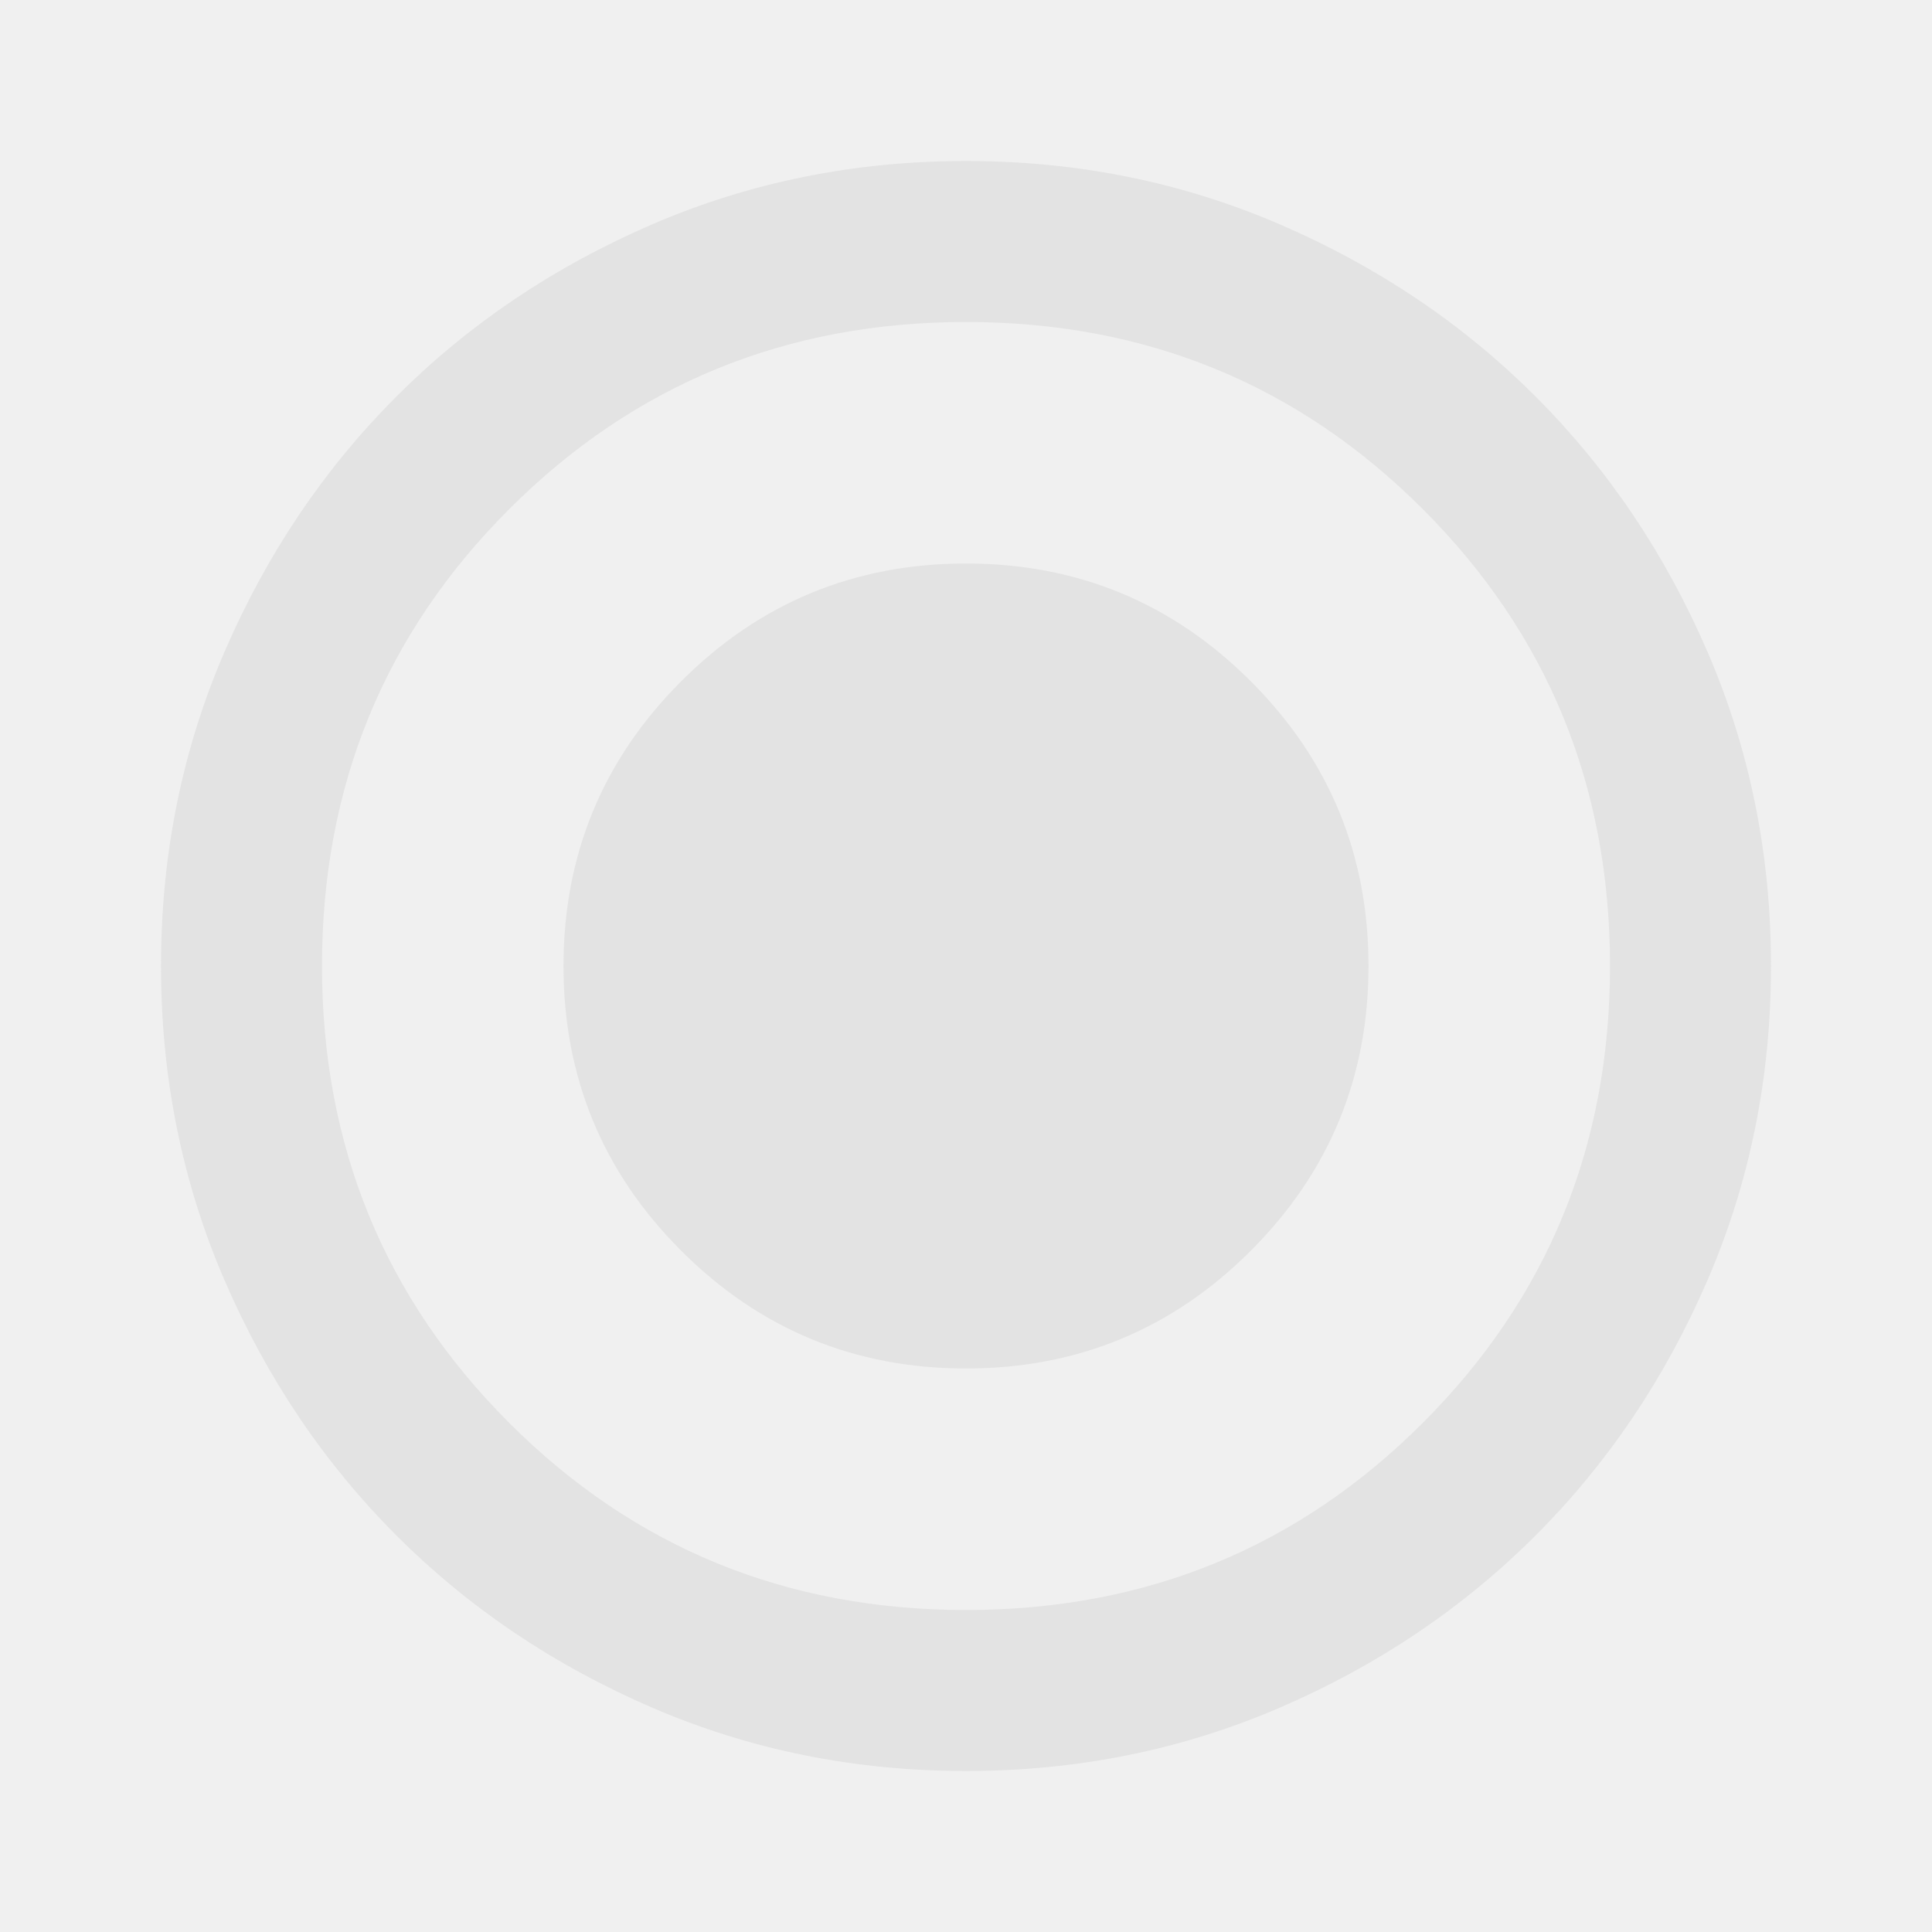
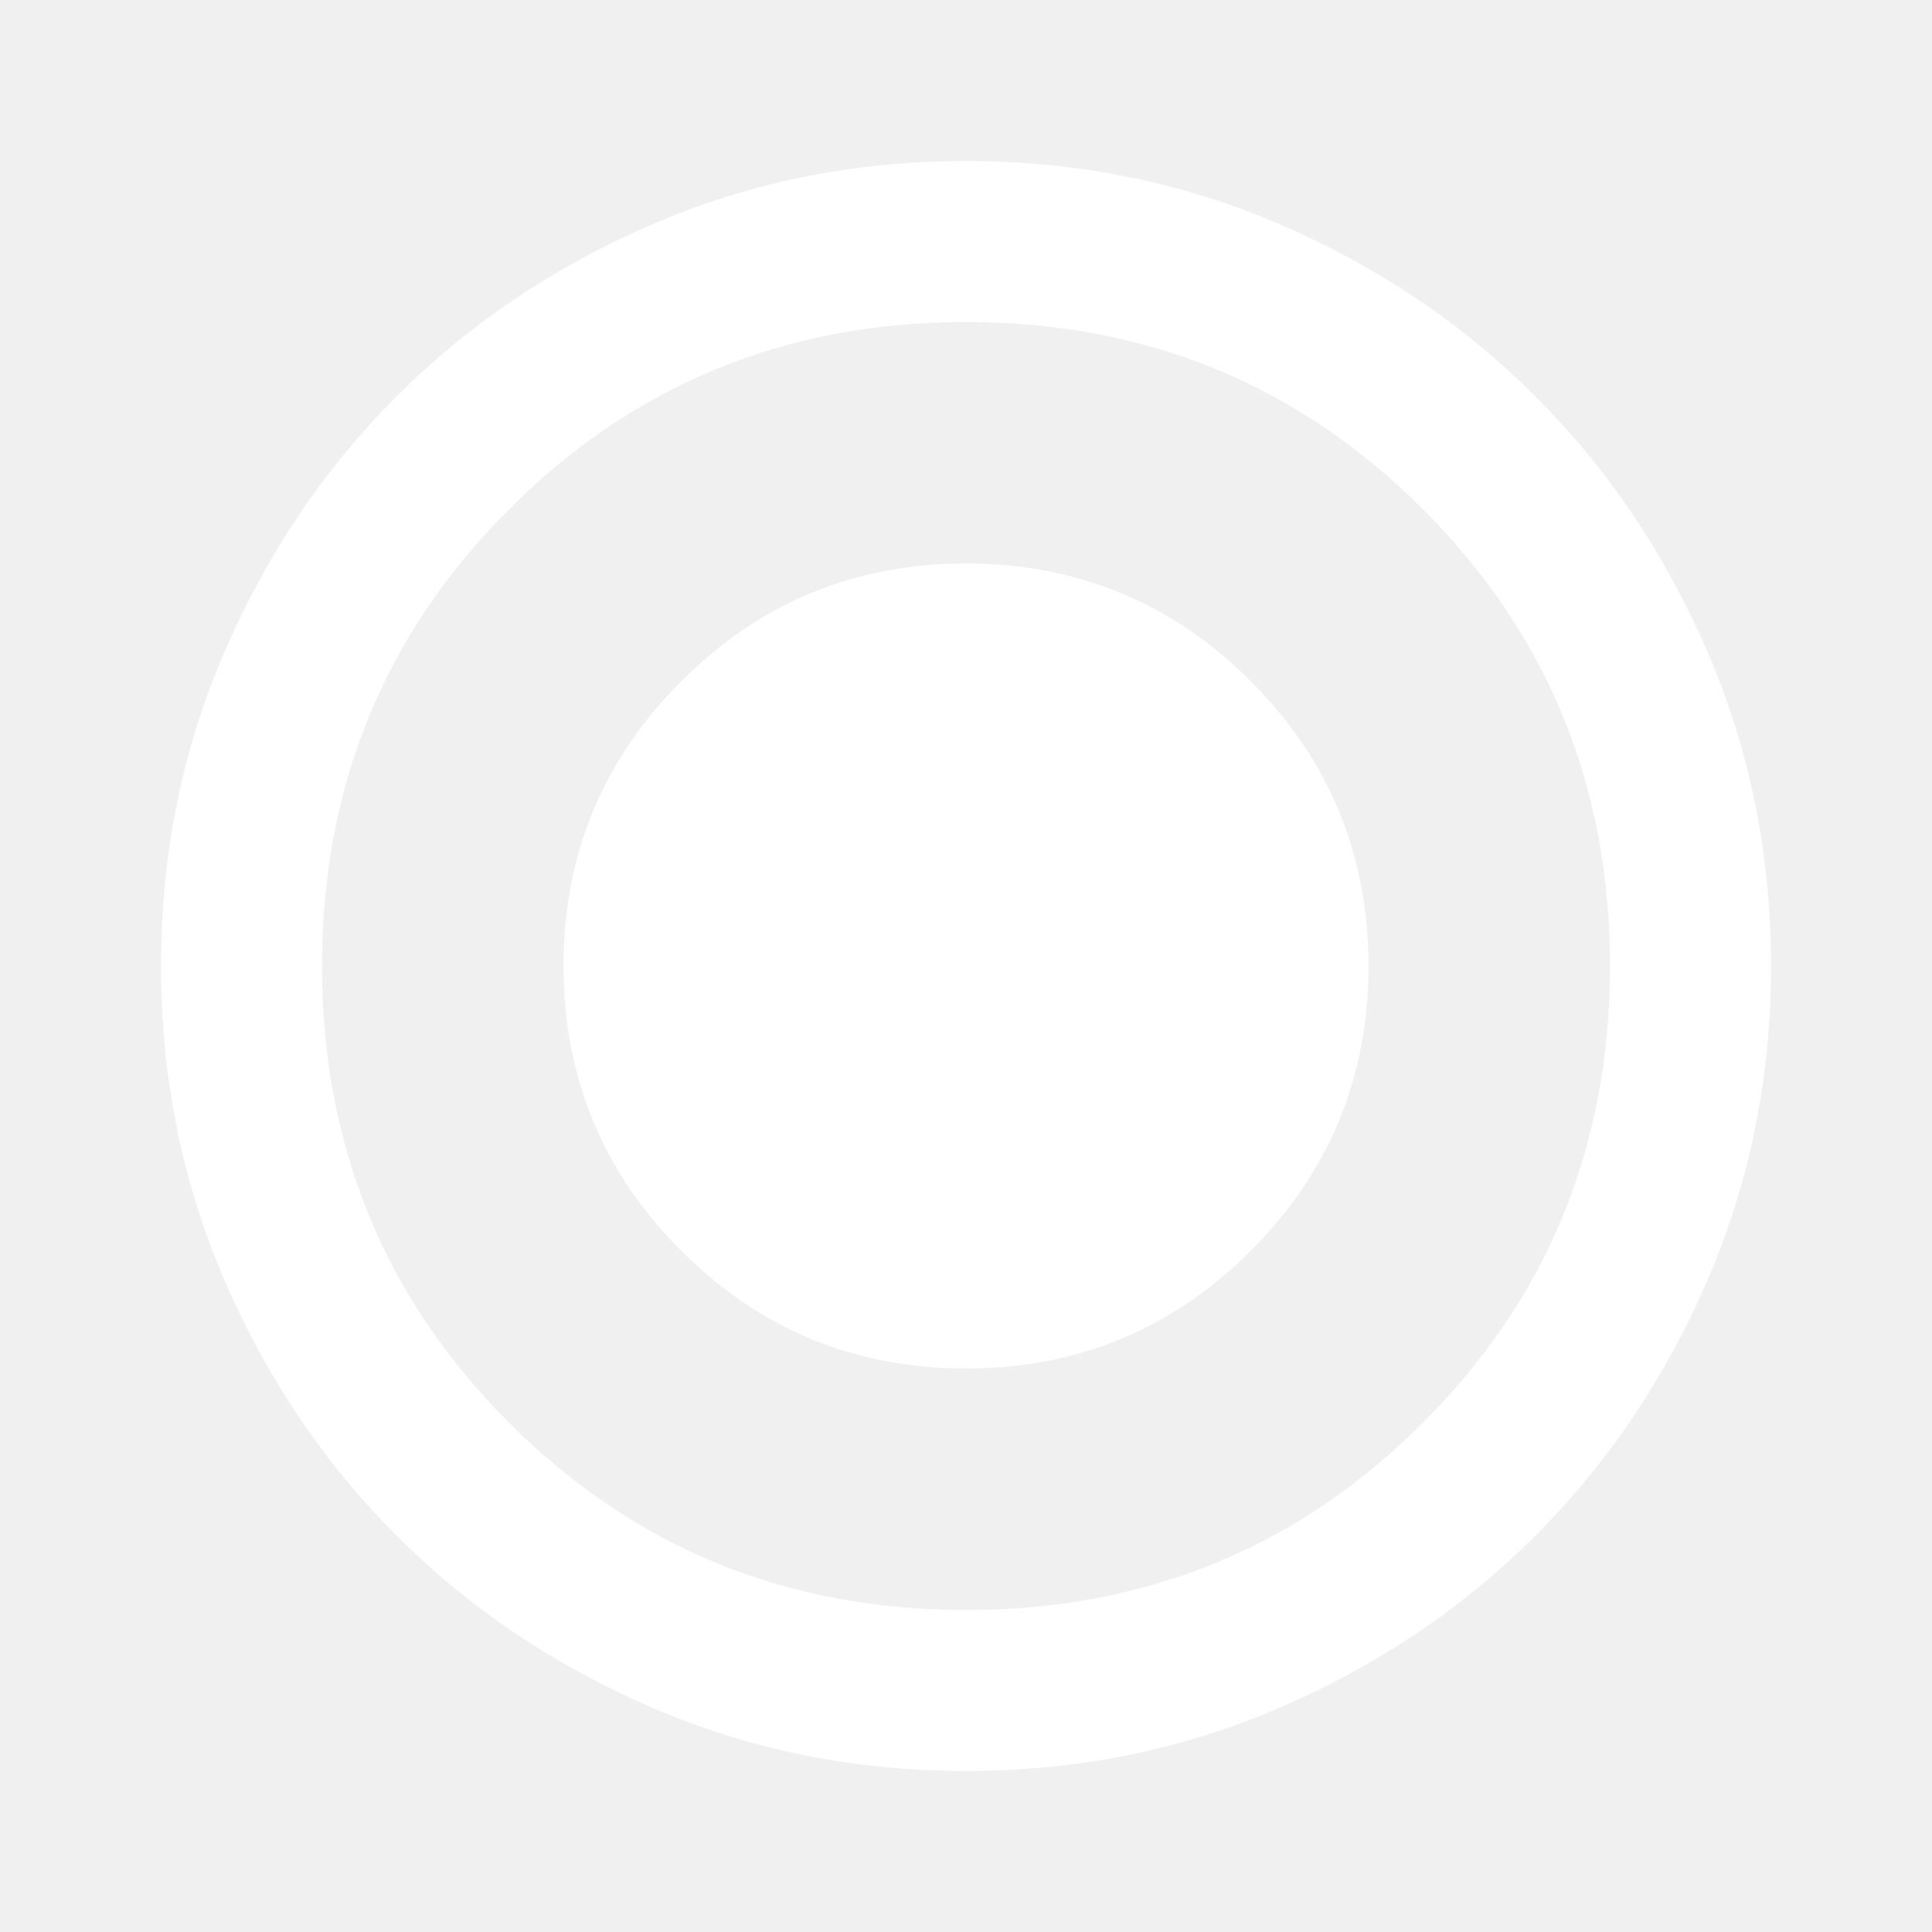
- <svg xmlns="http://www.w3.org/2000/svg" height="24px" viewBox="0 -960 960 960" width="24px" fill="#e3e3e3">
+ <svg xmlns="http://www.w3.org/2000/svg" height="24px" viewBox="0 -960 960 960" width="24px" fill="white">
  <path d="M480-280q83 0 141.5-58.5T680-480q0-83-58.5-141.5T480-680q-83 0-141.5 58.5T280-480q0 83 58.5 141.5T480-280Zm0 200q-83 0-156-31.5T197-197q-54-54-85.5-127T80-480q0-83 31.5-156T197-763q54-54 127-85.5T480-880q83 0 156 31.5T763-763q54 54 85.5 127T880-480q0 83-31.5 156T763-197q-54 54-127 85.5T480-80Zm0-80q134 0 227-93t93-227q0-134-93-227t-227-93q-134 0-227 93t-93 227q0 134 93 227t227 93Z" />
</svg>
